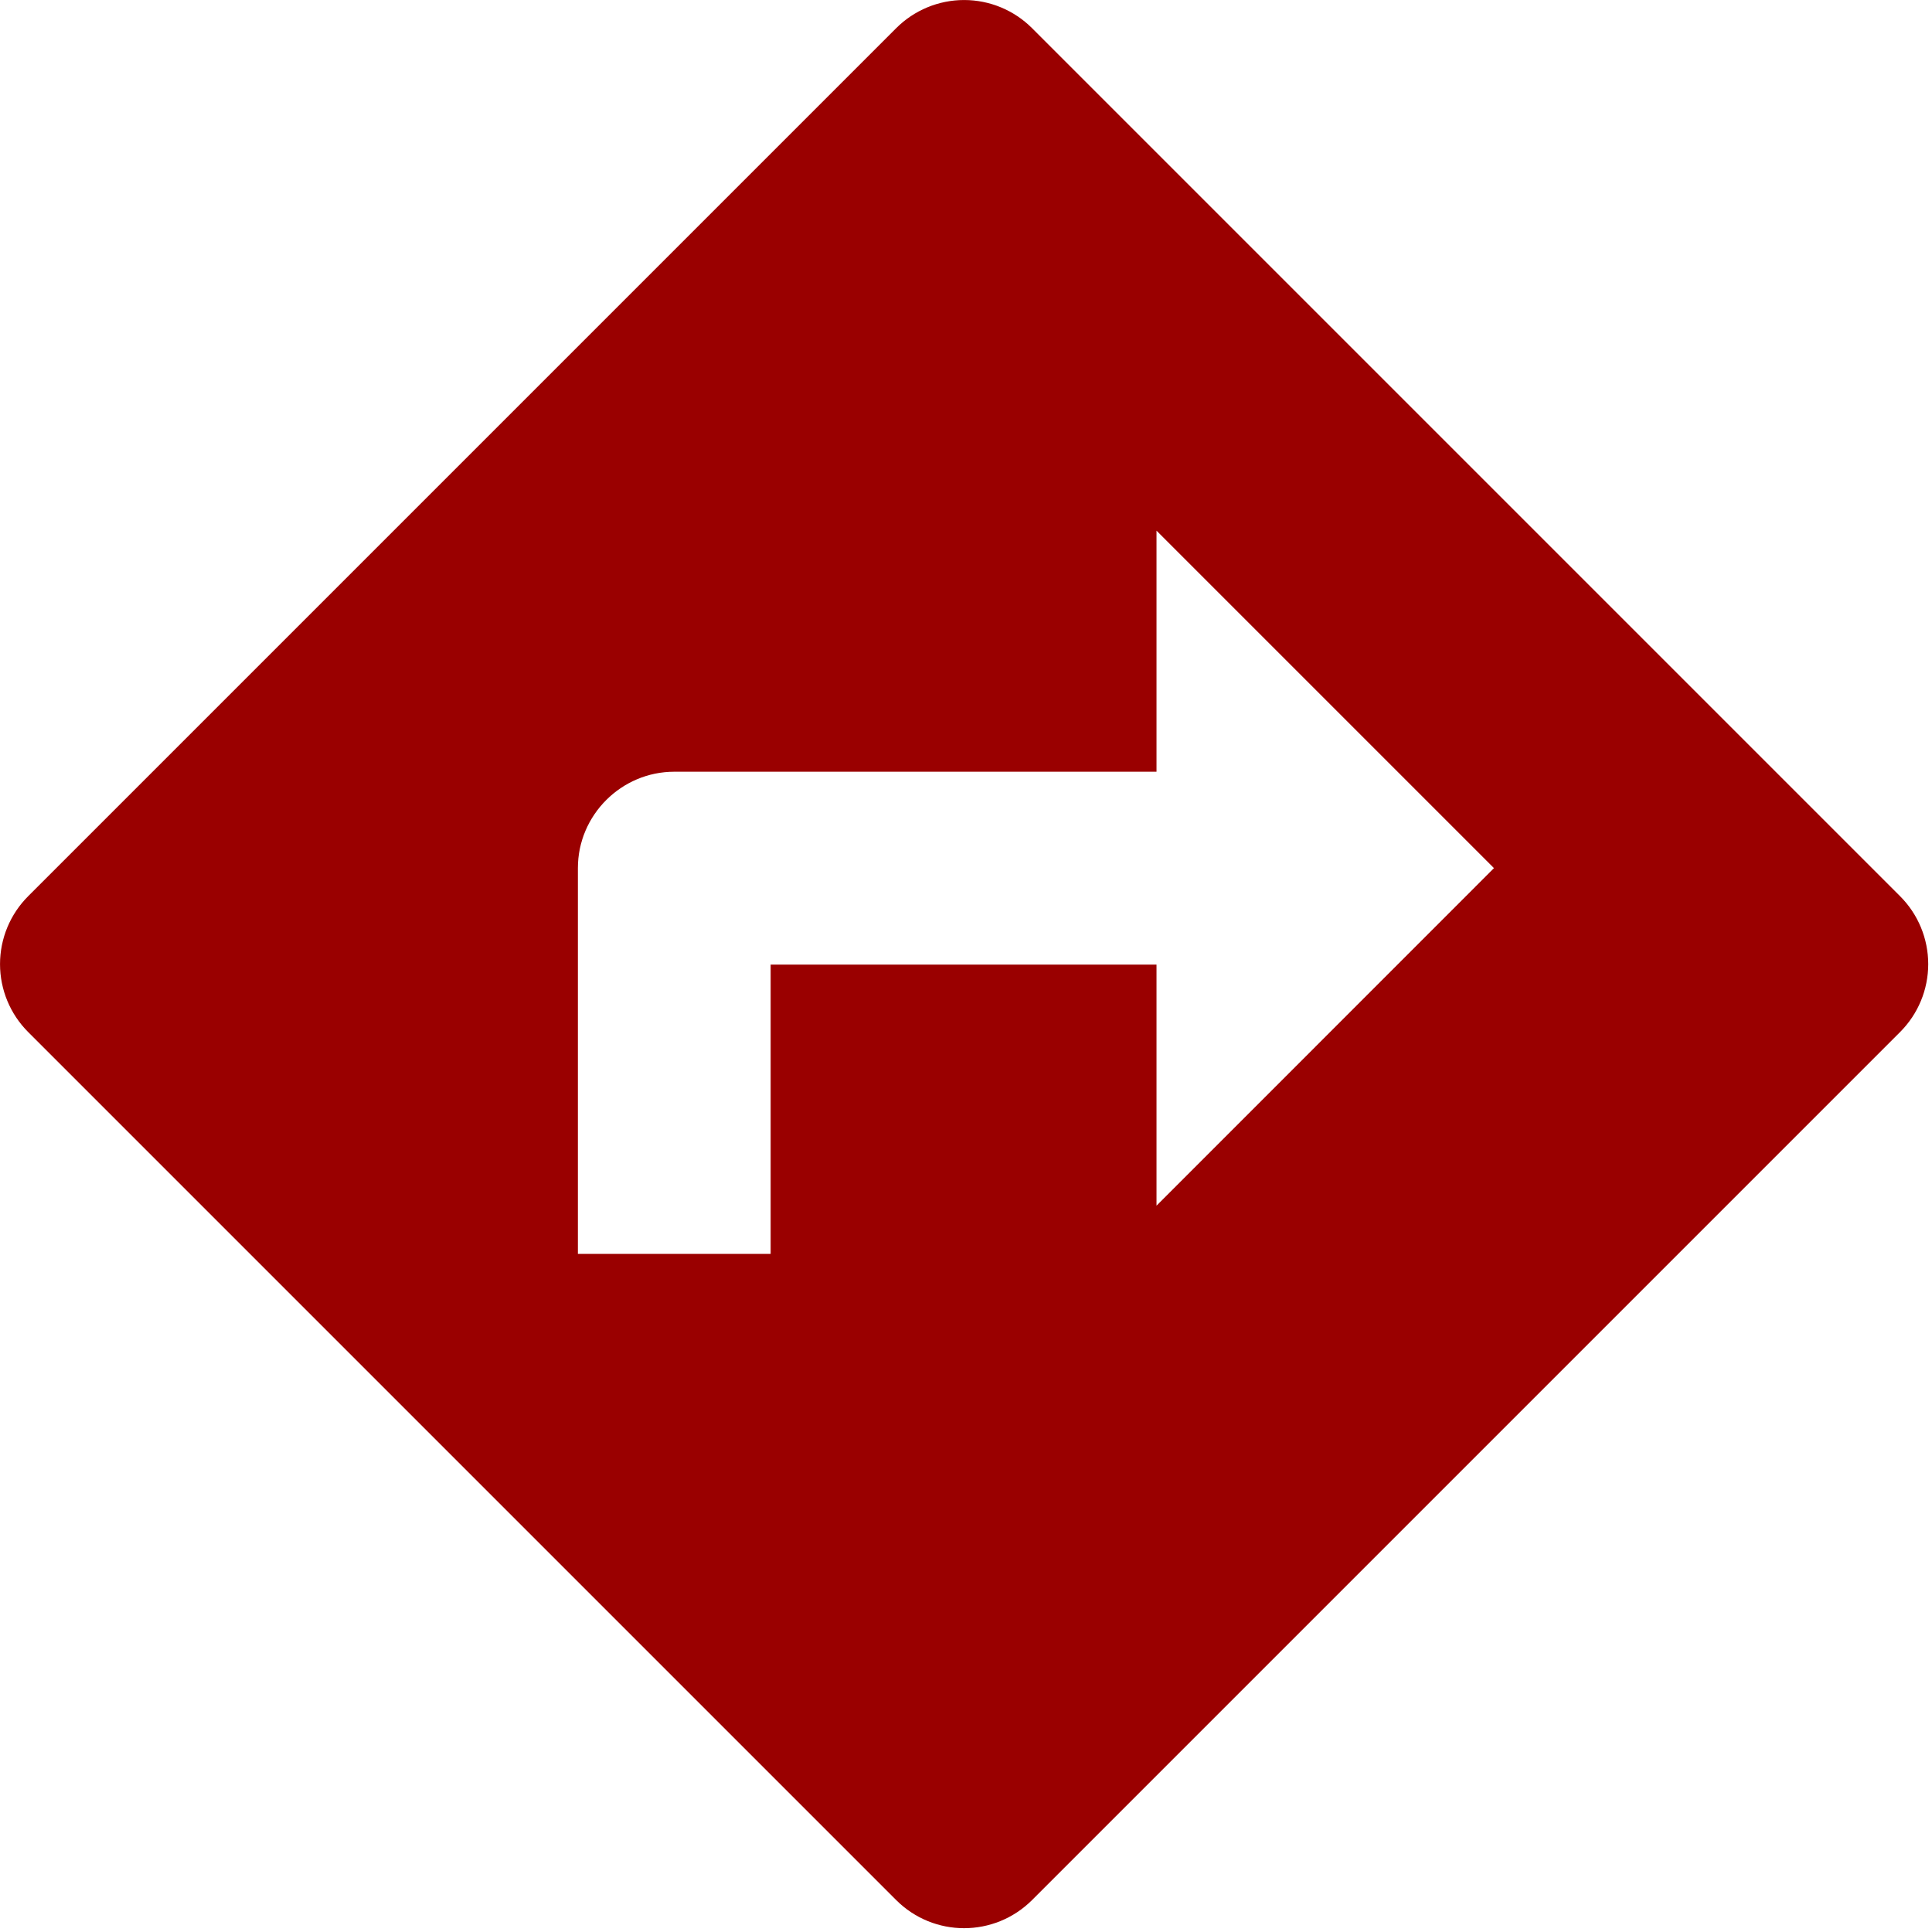
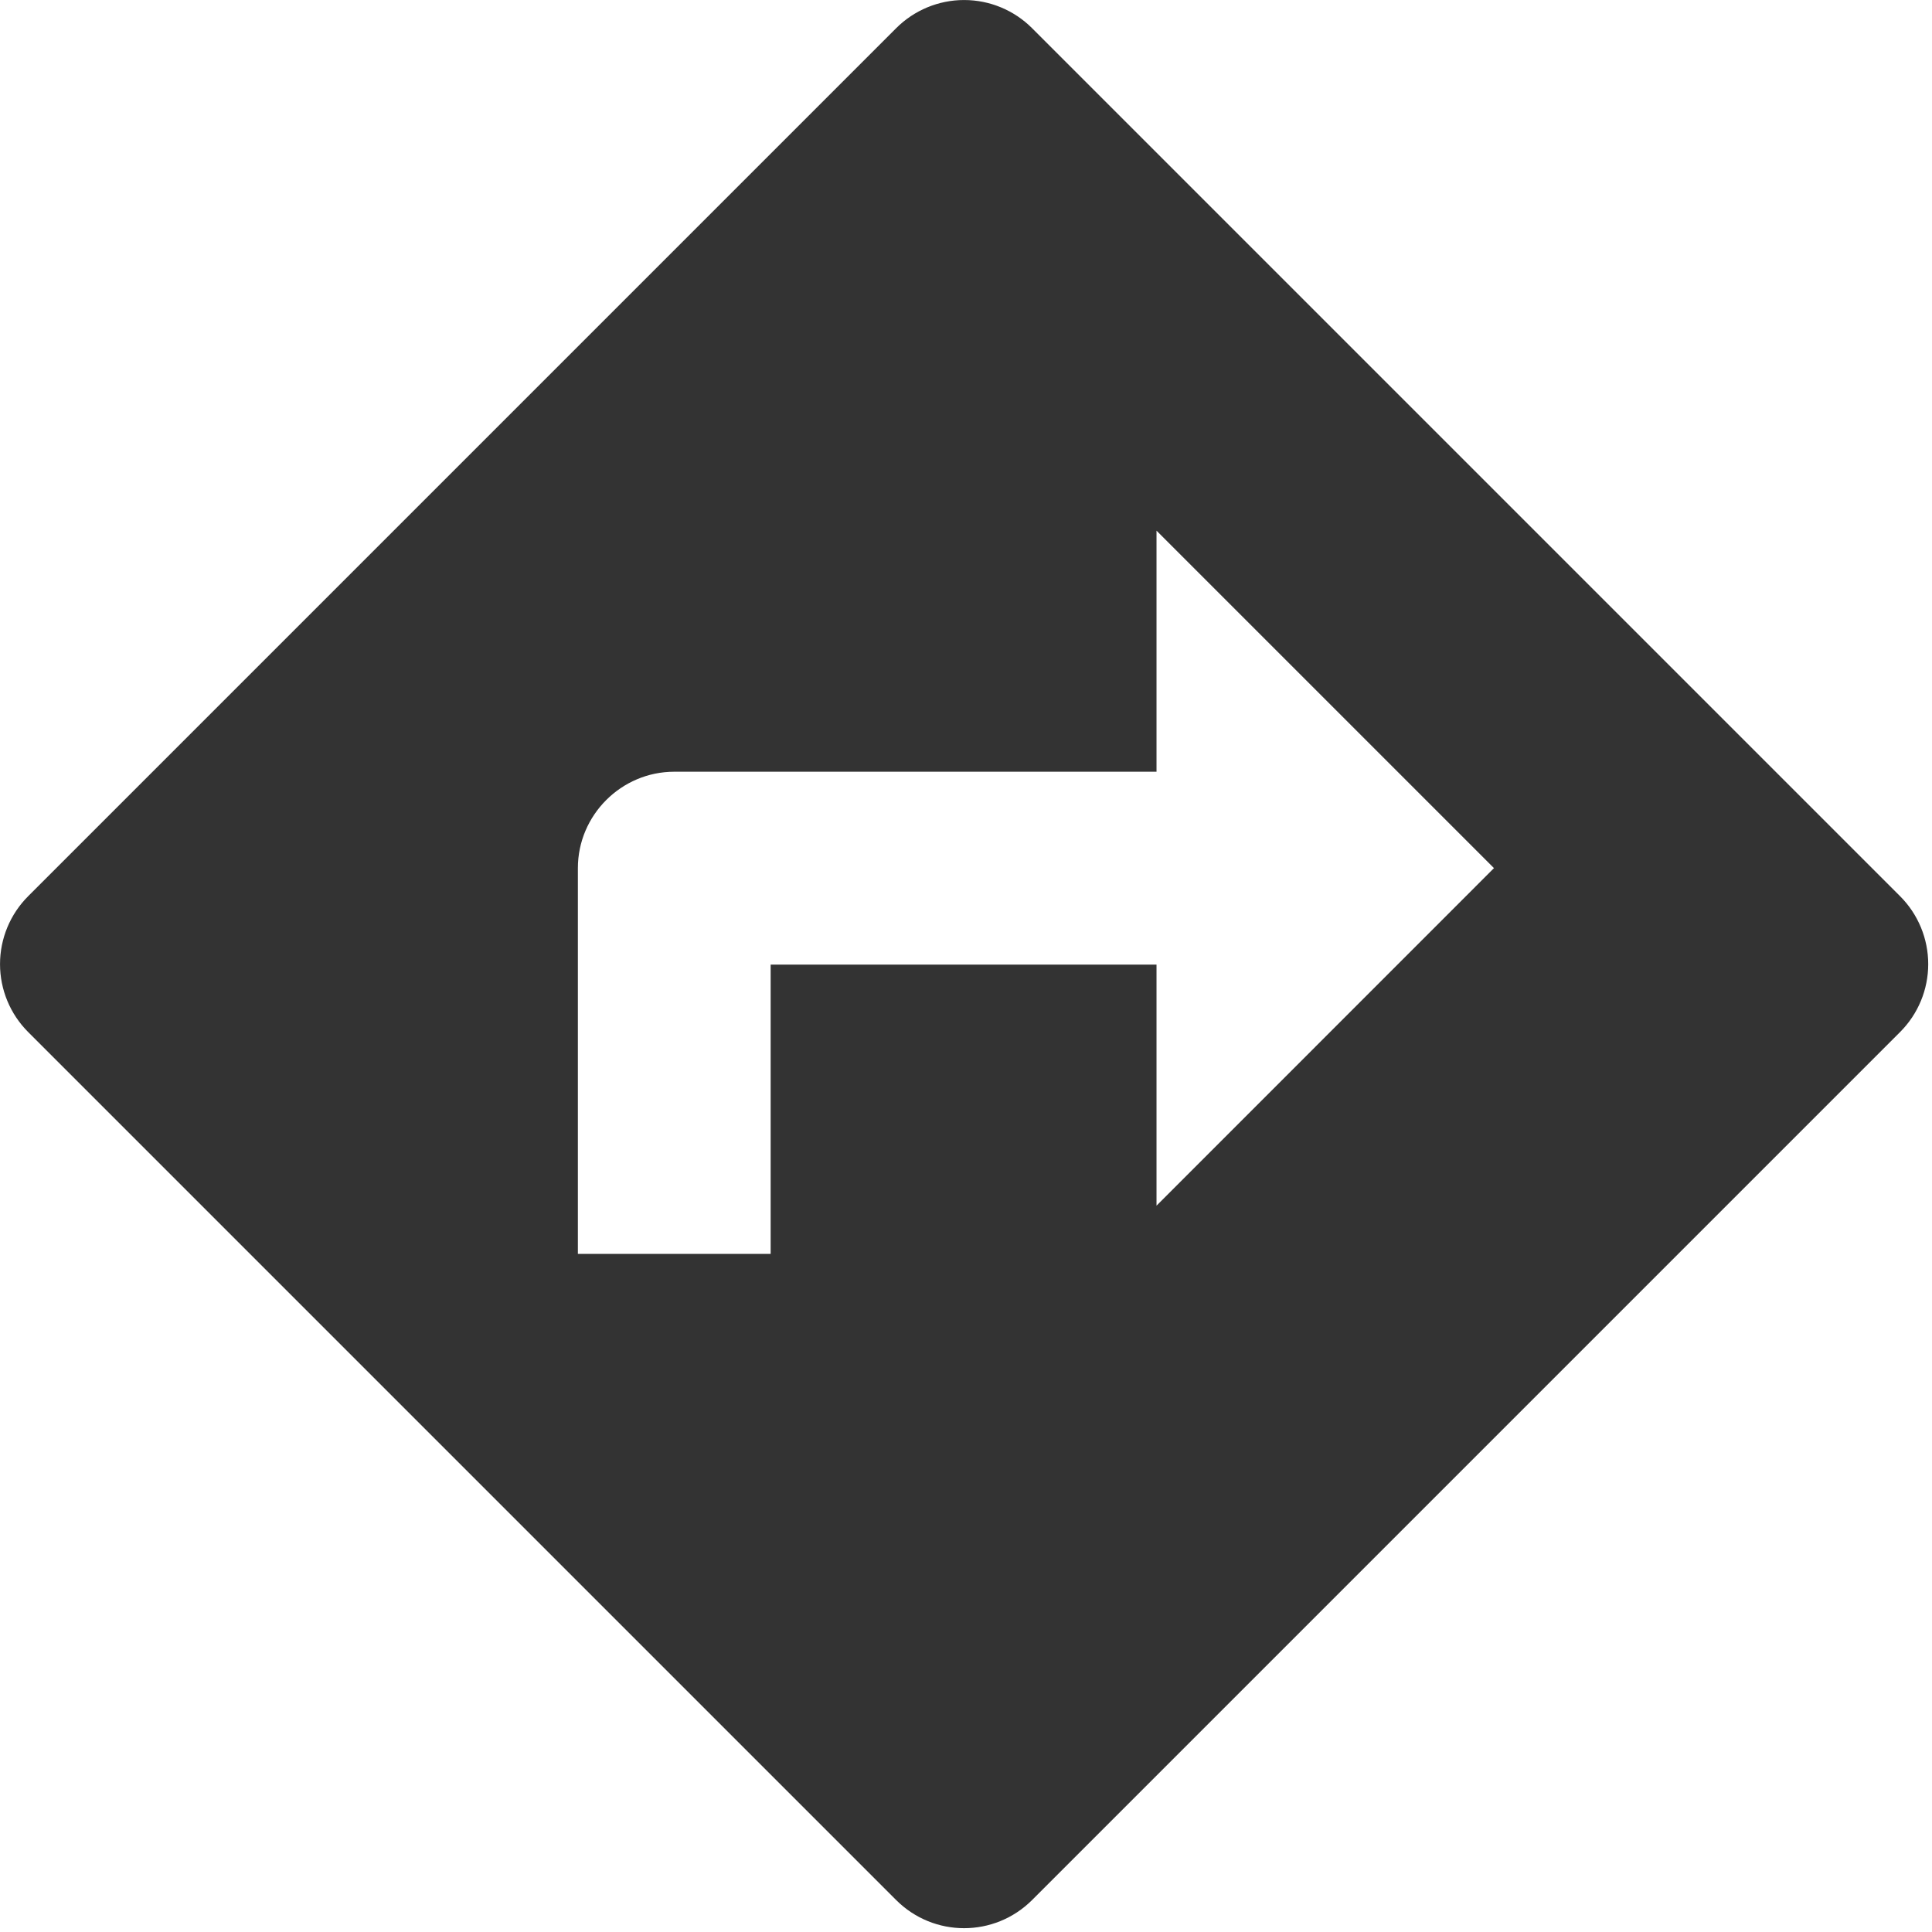
<svg xmlns="http://www.w3.org/2000/svg" width="18" height="18" viewBox="0 0 18 18">
-   <path fill="#9A0000" fill-rule="evenodd" d="M10.775 11.233V8.987H7.18v2.695H5.384V8.088c0-.494.405-.898.898-.898h4.493V4.944l3.144 3.144-3.144 3.145zm6.927-2.884L9.616.263a.895.895 0 0 0-1.267 0L.263 8.349a.895.895 0 0 0 0 1.267l8.086 8.086c.35.35.916.35 1.267 0l8.086-8.086a.895.895 0 0 0 0-1.267z" />
+   <path fill="#333333" fill-rule="evenodd" d="M10.775 11.233V8.987H7.18v2.695H5.384V8.088c0-.494.405-.898.898-.898h4.493V4.944l3.144 3.144-3.144 3.145zm6.927-2.884L9.616.263a.895.895 0 0 0-1.267 0L.263 8.349a.895.895 0 0 0 0 1.267l8.086 8.086c.35.35.916.35 1.267 0l8.086-8.086a.895.895 0 0 0 0-1.267z" />
</svg>
